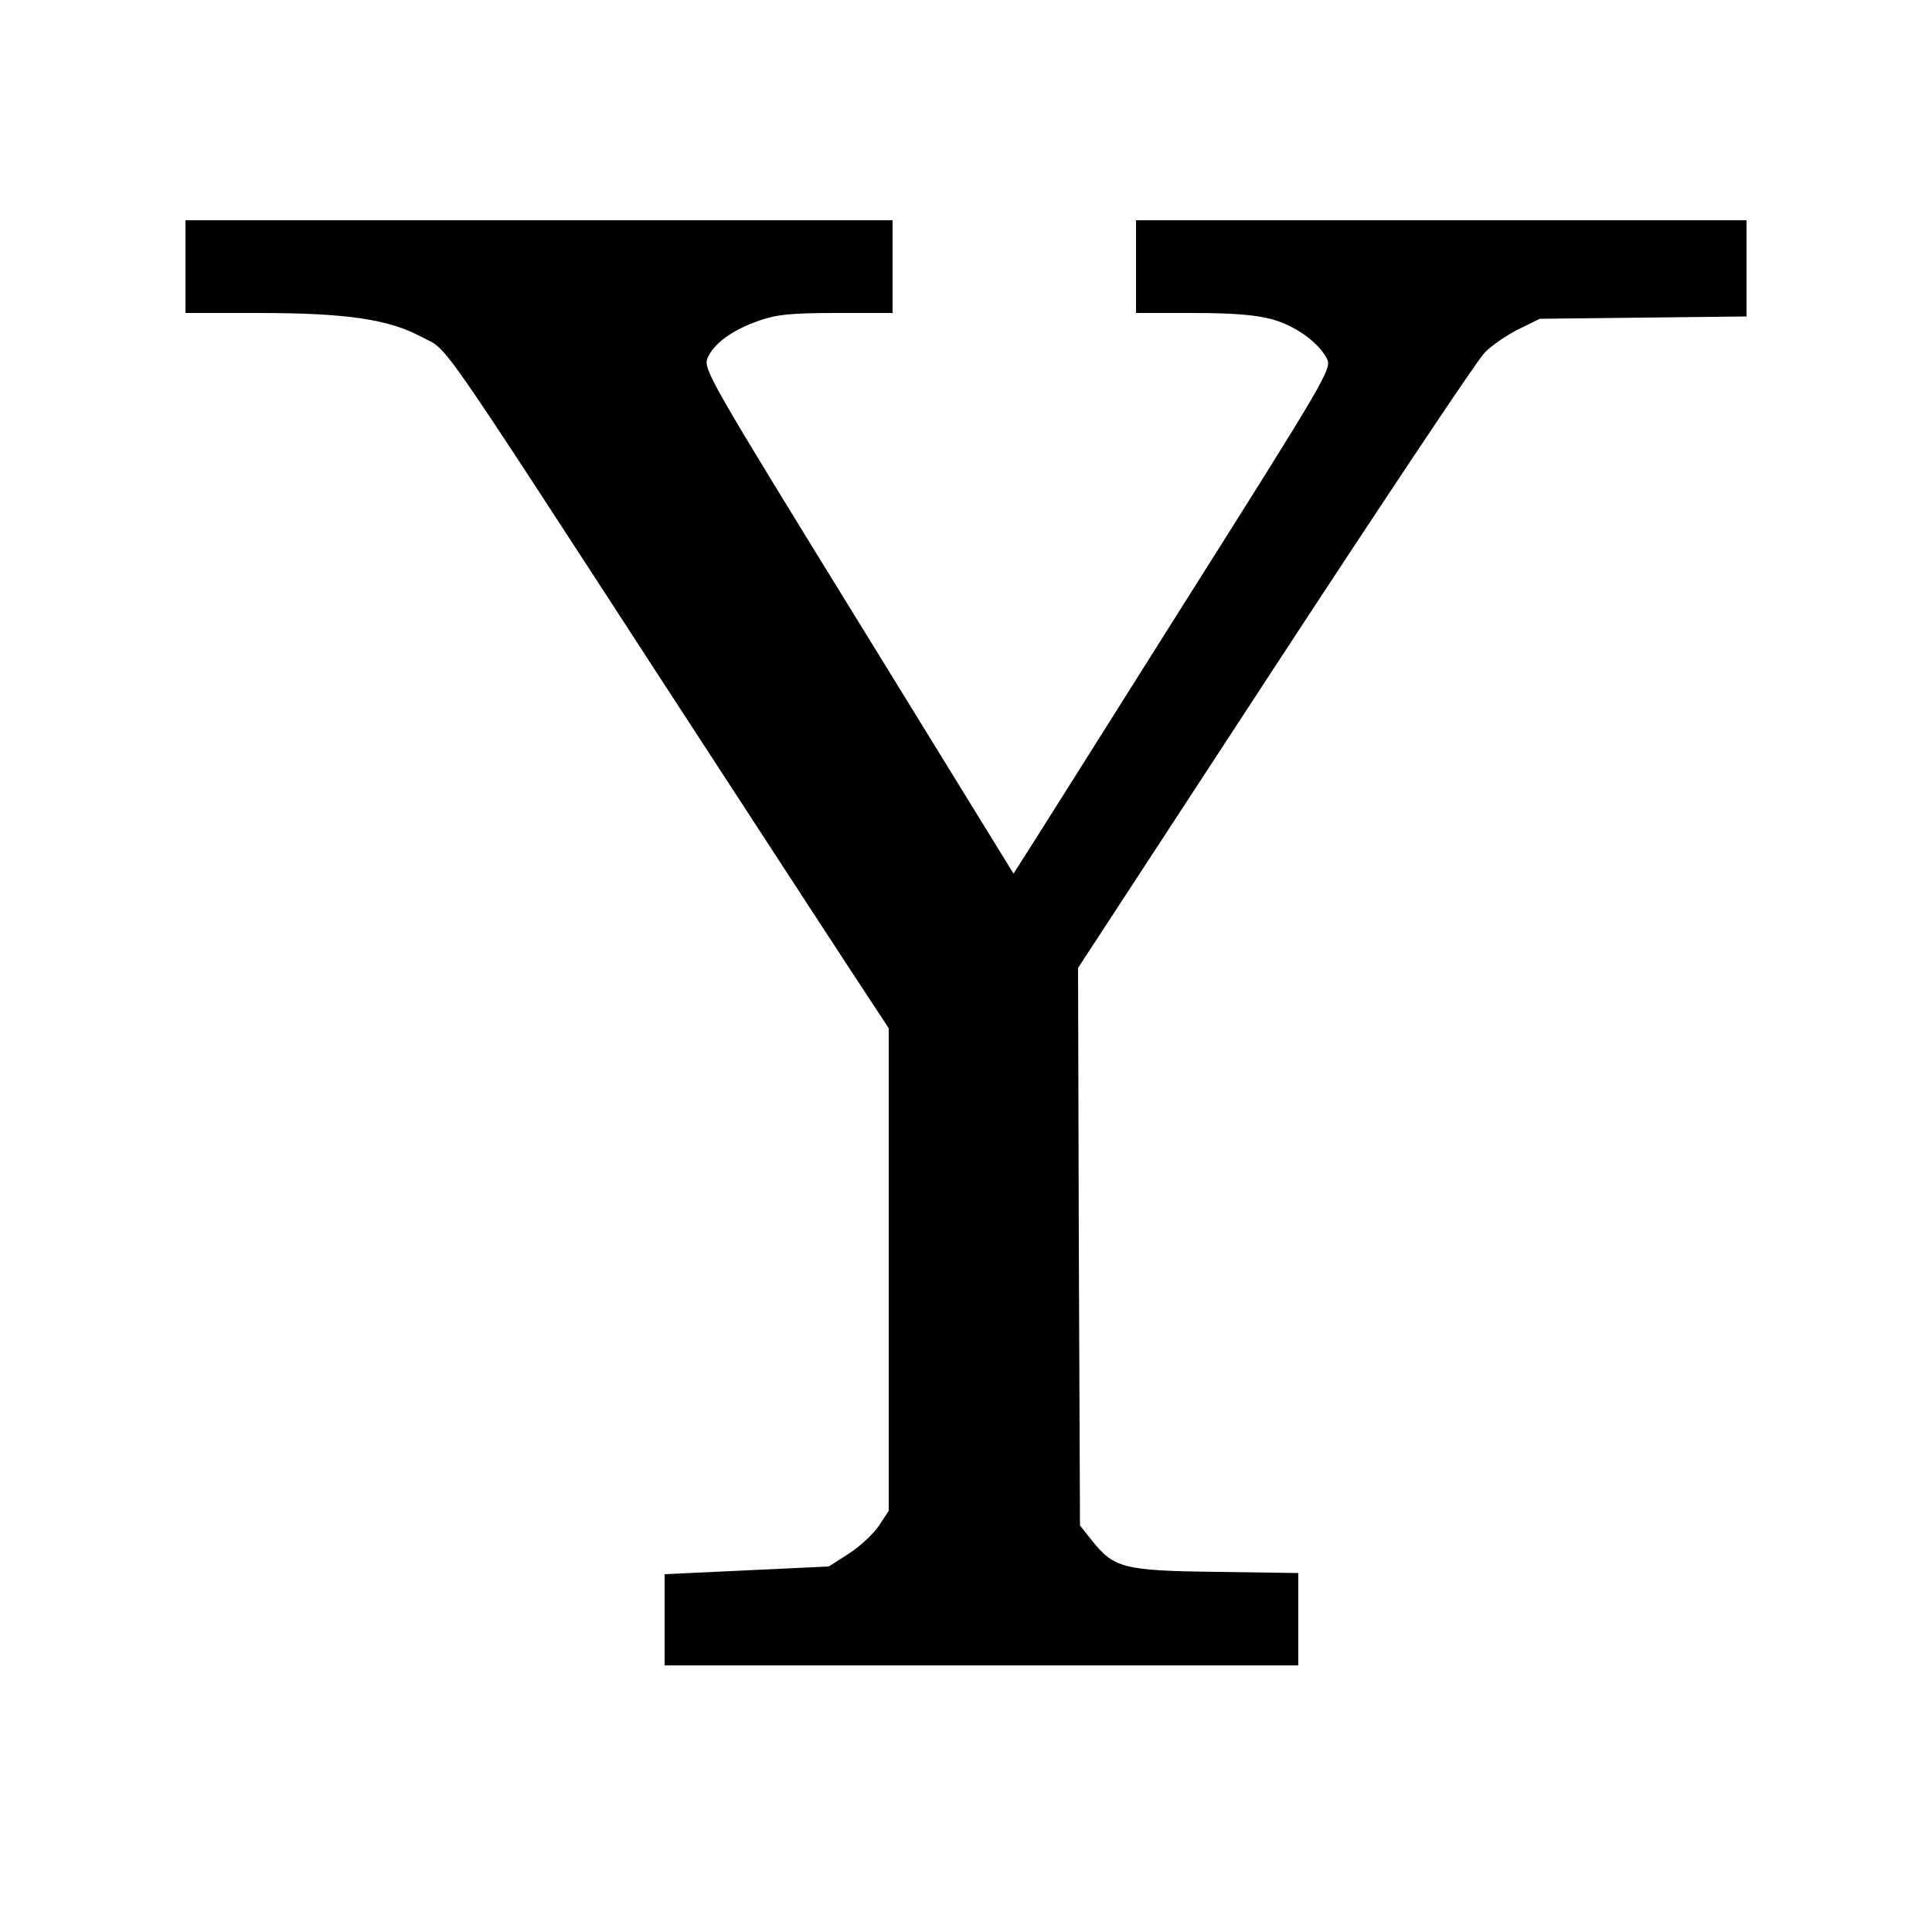
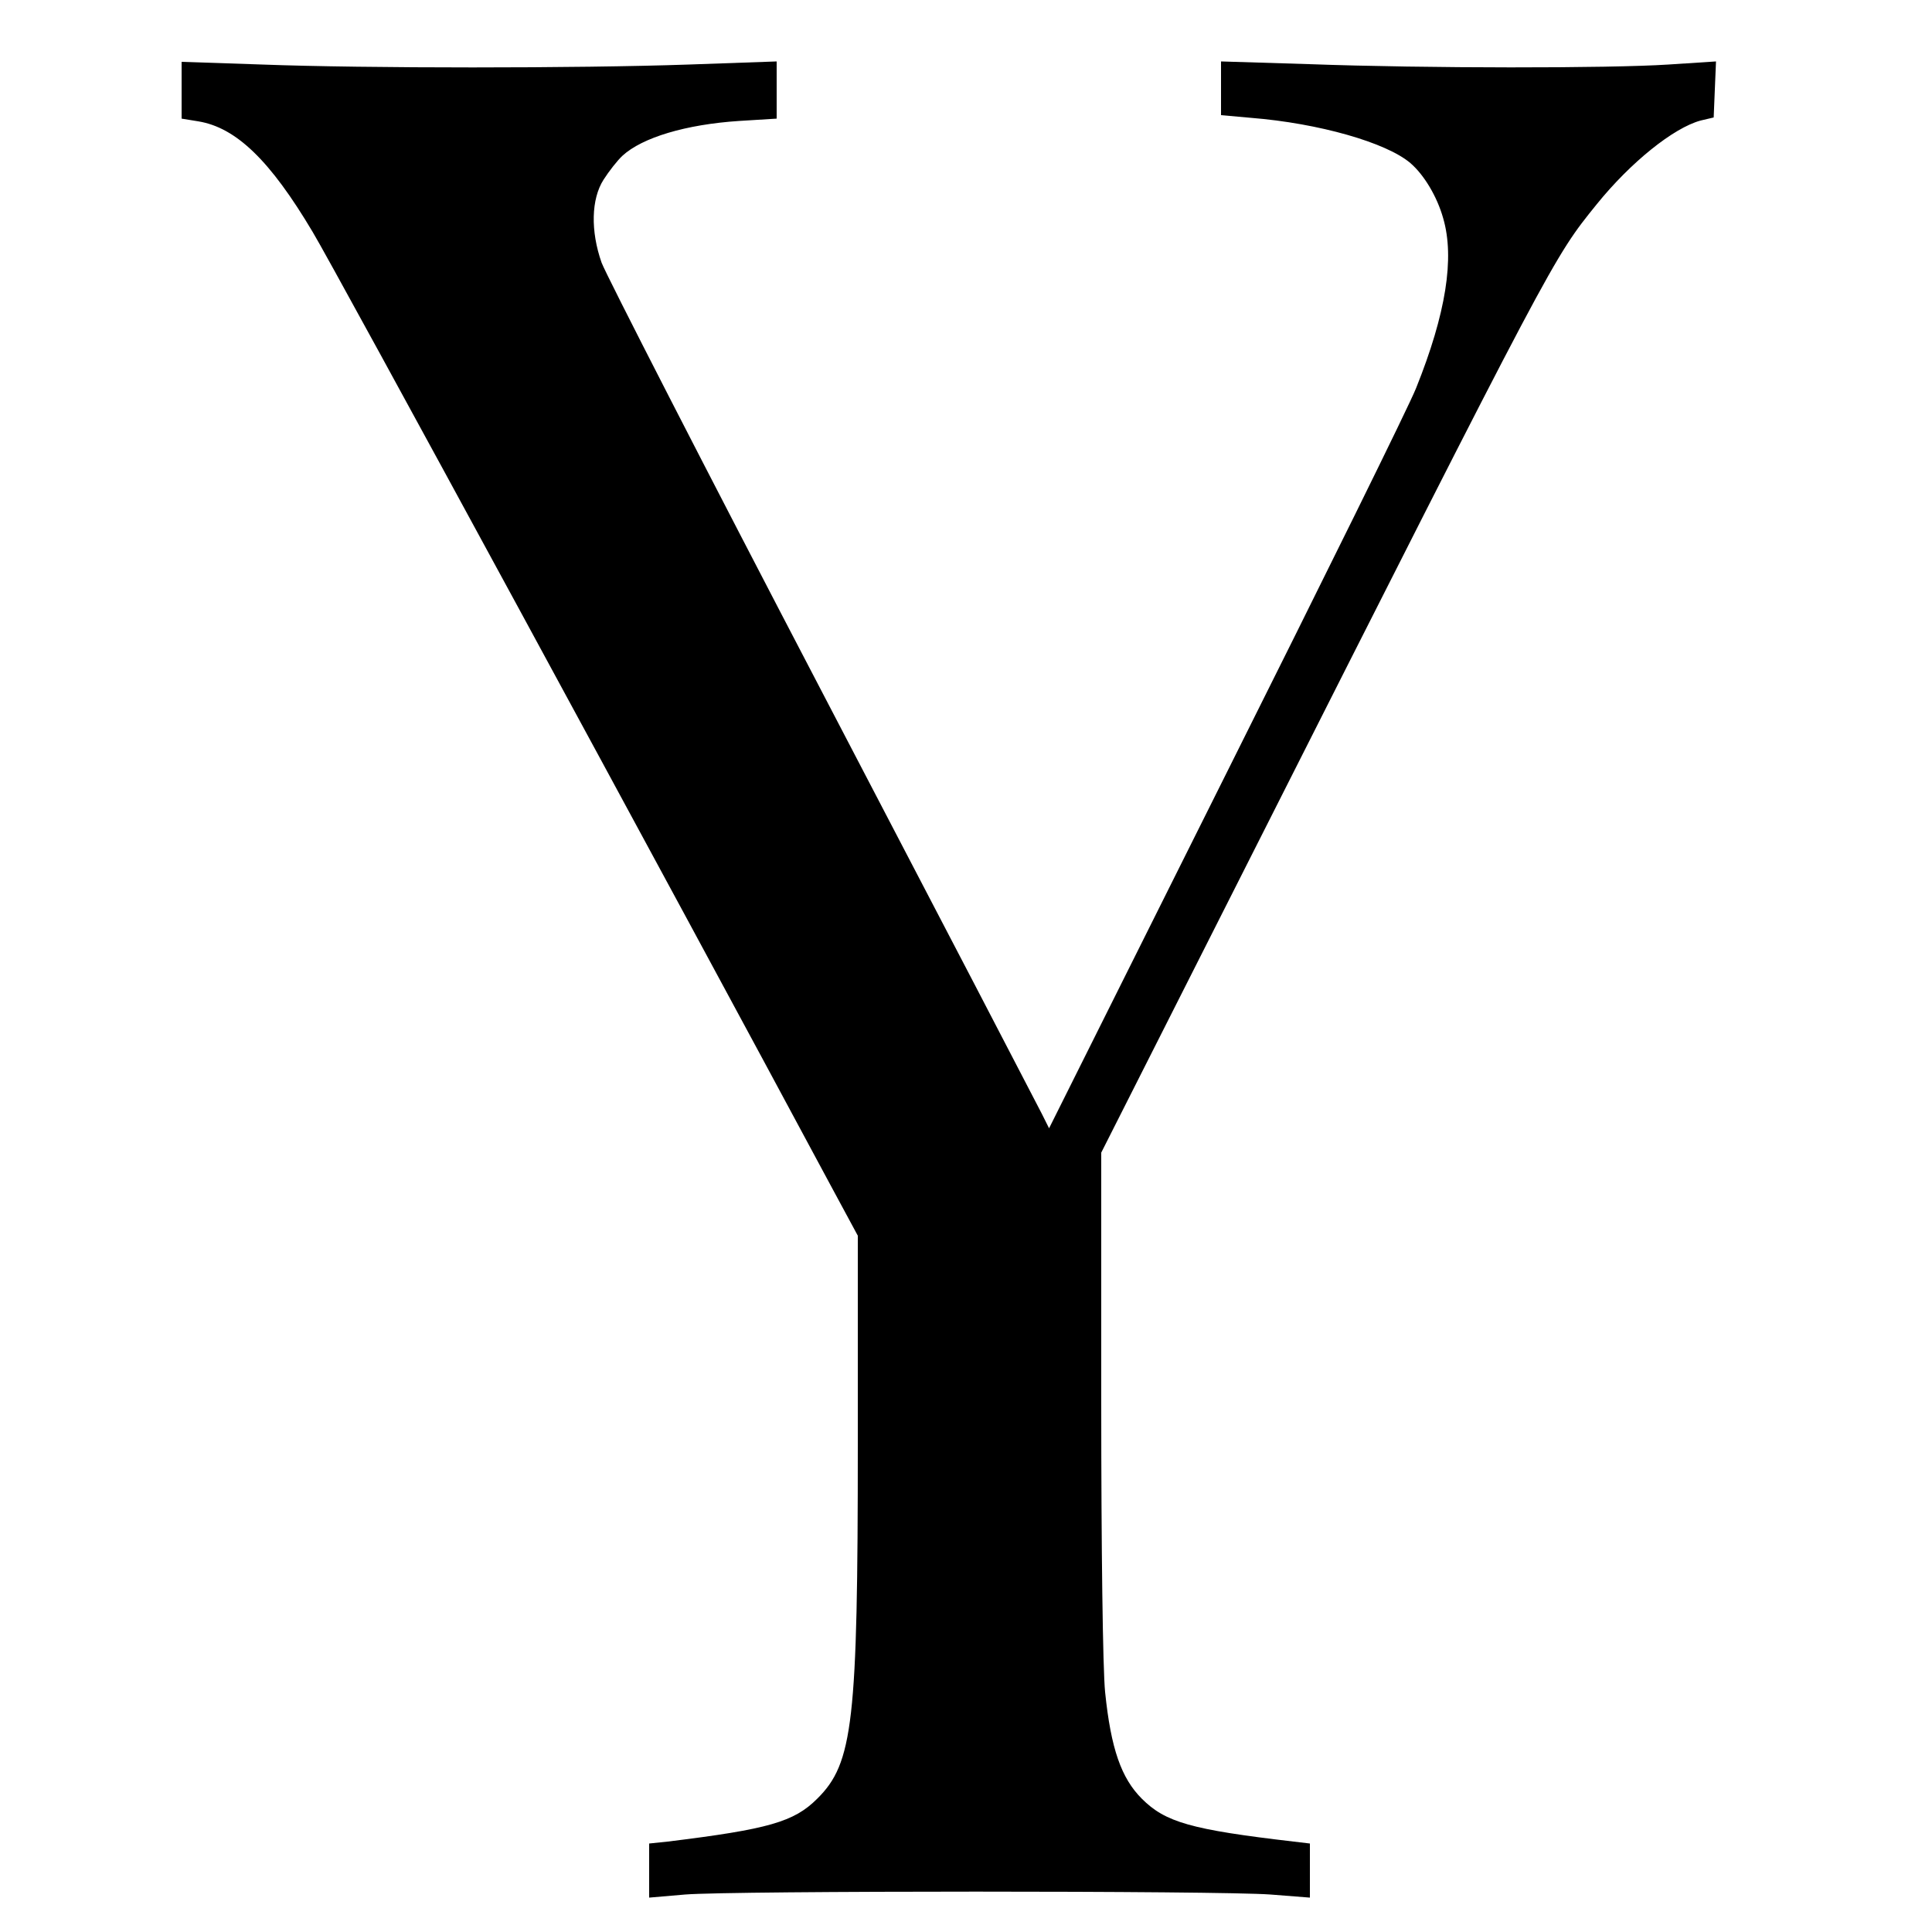
<svg xmlns="http://www.w3.org/2000/svg" version="1.0" width="500pt" height="500pt" viewBox="0 0 500 500" preserveAspectRatio="xMidYMid meet">
  <g transform="translate(0,500) scale(0.1,-0.1)" fill="#000000" stroke="none">
-     <path d="M480 4310 l0 -120 189 0 c226 0 337 -16 422 -62 71 -37 25 29 634 -908 263 -404 500 -768 527 -808 l48 -73 0 -625 0 -624 -25 -38 c-13 -20 -48 -53 -77 -72 l-53 -34 -212 -10 -213 -10 0 -118 0 -118 820 0 820 0 0 119 0 120 -212 3 c-241 3 -265 10 -322 81 l-31 39 -3 721 -2 722 509 779 c280 428 524 794 543 813 18 19 58 46 88 61 l55 27 268 3 267 3 0 125 0 124 -790 0 -790 0 0 -120 0 -120 147 0 c104 0 163 -5 204 -16 62 -17 121 -60 143 -102 13 -26 3 -44 -378 -647 -215 -341 -400 -635 -412 -653 l-21 -33 -402 653 c-386 626 -401 653 -390 681 16 38 64 73 133 97 45 16 82 20 201 20 l145 0 0 120 0 120 -915 0 -915 0 0 -120z" />
+     <path d="M470 4766 l0 -73 43 -7 c98 -16 186 -101 296 -286 54 -89 926 -1695 1343 -2472 l68 -126 0 -540 c0 -719 -12 -825 -105 -917 -60 -60 -126 -79 -387 -111 l-48 -5 0 -70 0 -70 93 8 c121 10 1382 10 1515 0 l102 -8 0 70 0 70 -42 5 c-266 31 -332 50 -393 111 -53 53 -80 129 -95 276 -6 59 -10 372 -10 749 l0 647 371 734 c805 1593 798 1580 911 1720 88 109 199 198 269 217 l34 8 3 73 3 72 -123 -8 c-153 -10 -628 -10 -930 1 l-228 7 0 -69 0 -70 78 -7 c175 -14 350 -64 412 -117 35 -30 69 -86 85 -143 30 -103 7 -247 -70 -439 -18 -46 -240 -495 -492 -999 l-458 -917 -19 38 c-10 20 -266 512 -569 1092 -303 580 -559 1080 -570 1110 -29 82 -27 165 5 215 14 22 36 50 49 62 51 47 164 81 302 90 l97 6 0 74 0 74 -227 -8 c-289 -10 -836 -10 -1105 0 l-208 7 0 -74z" />
  </g>
</svg>
